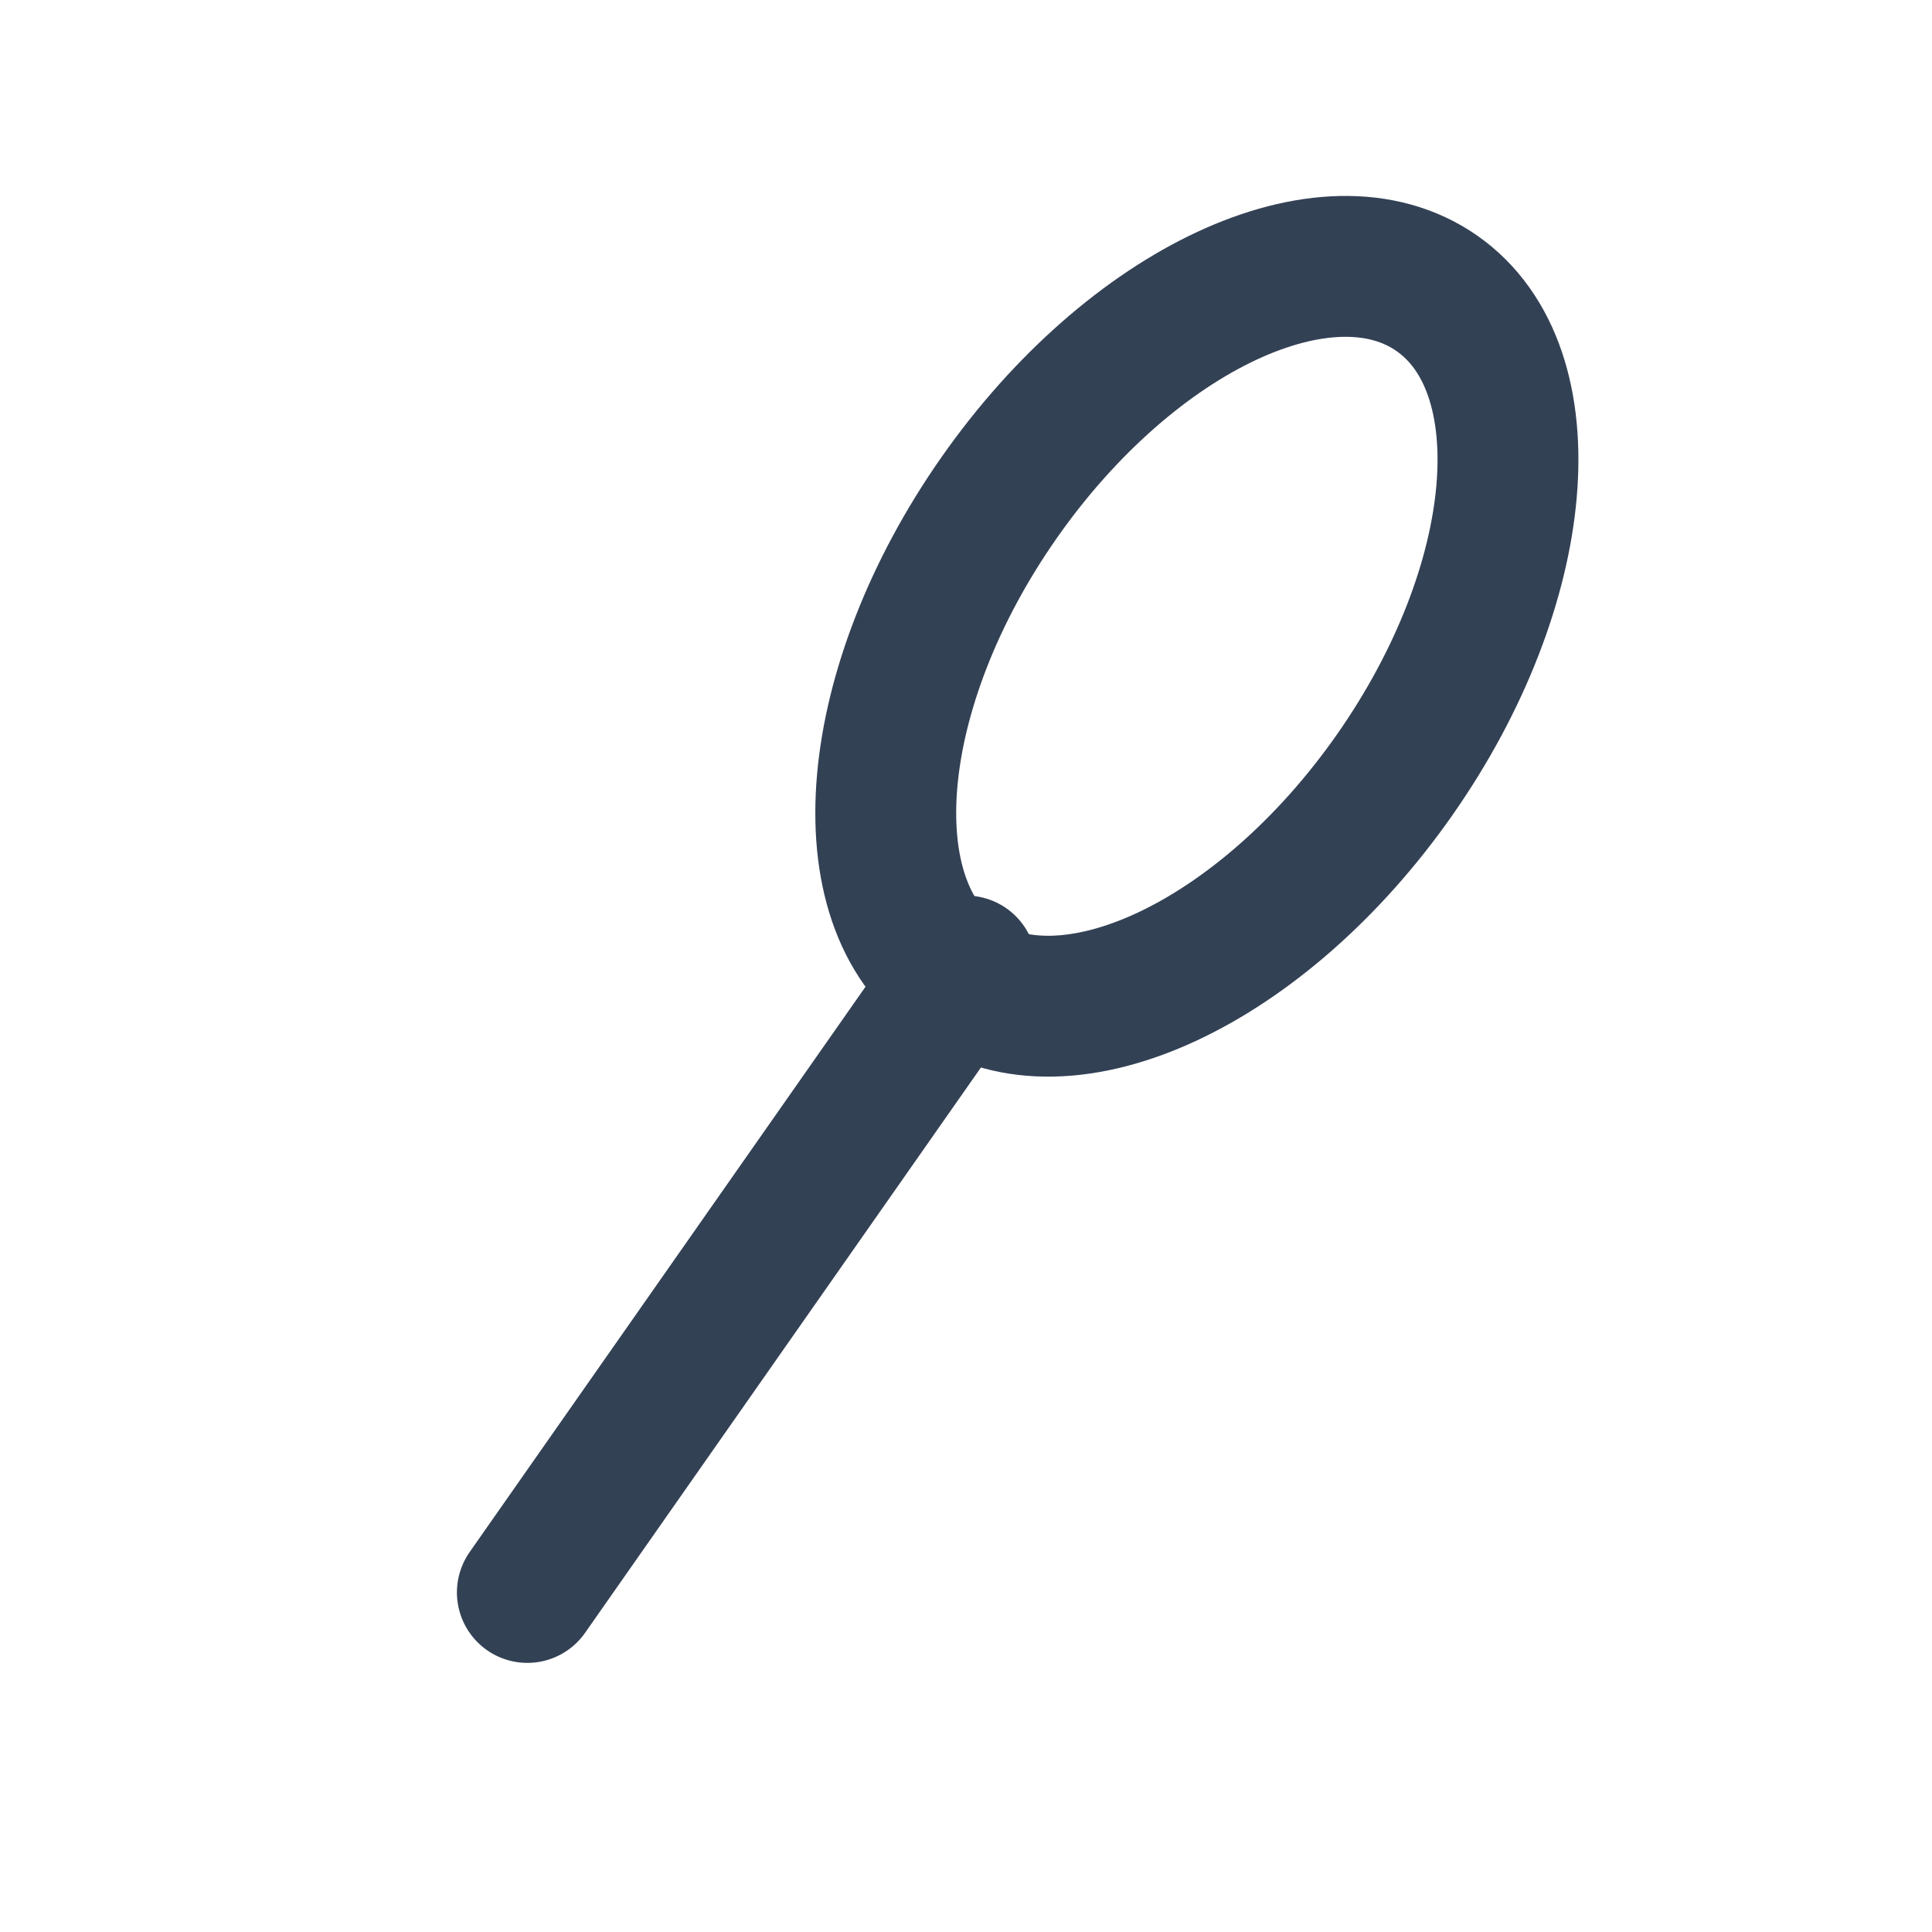
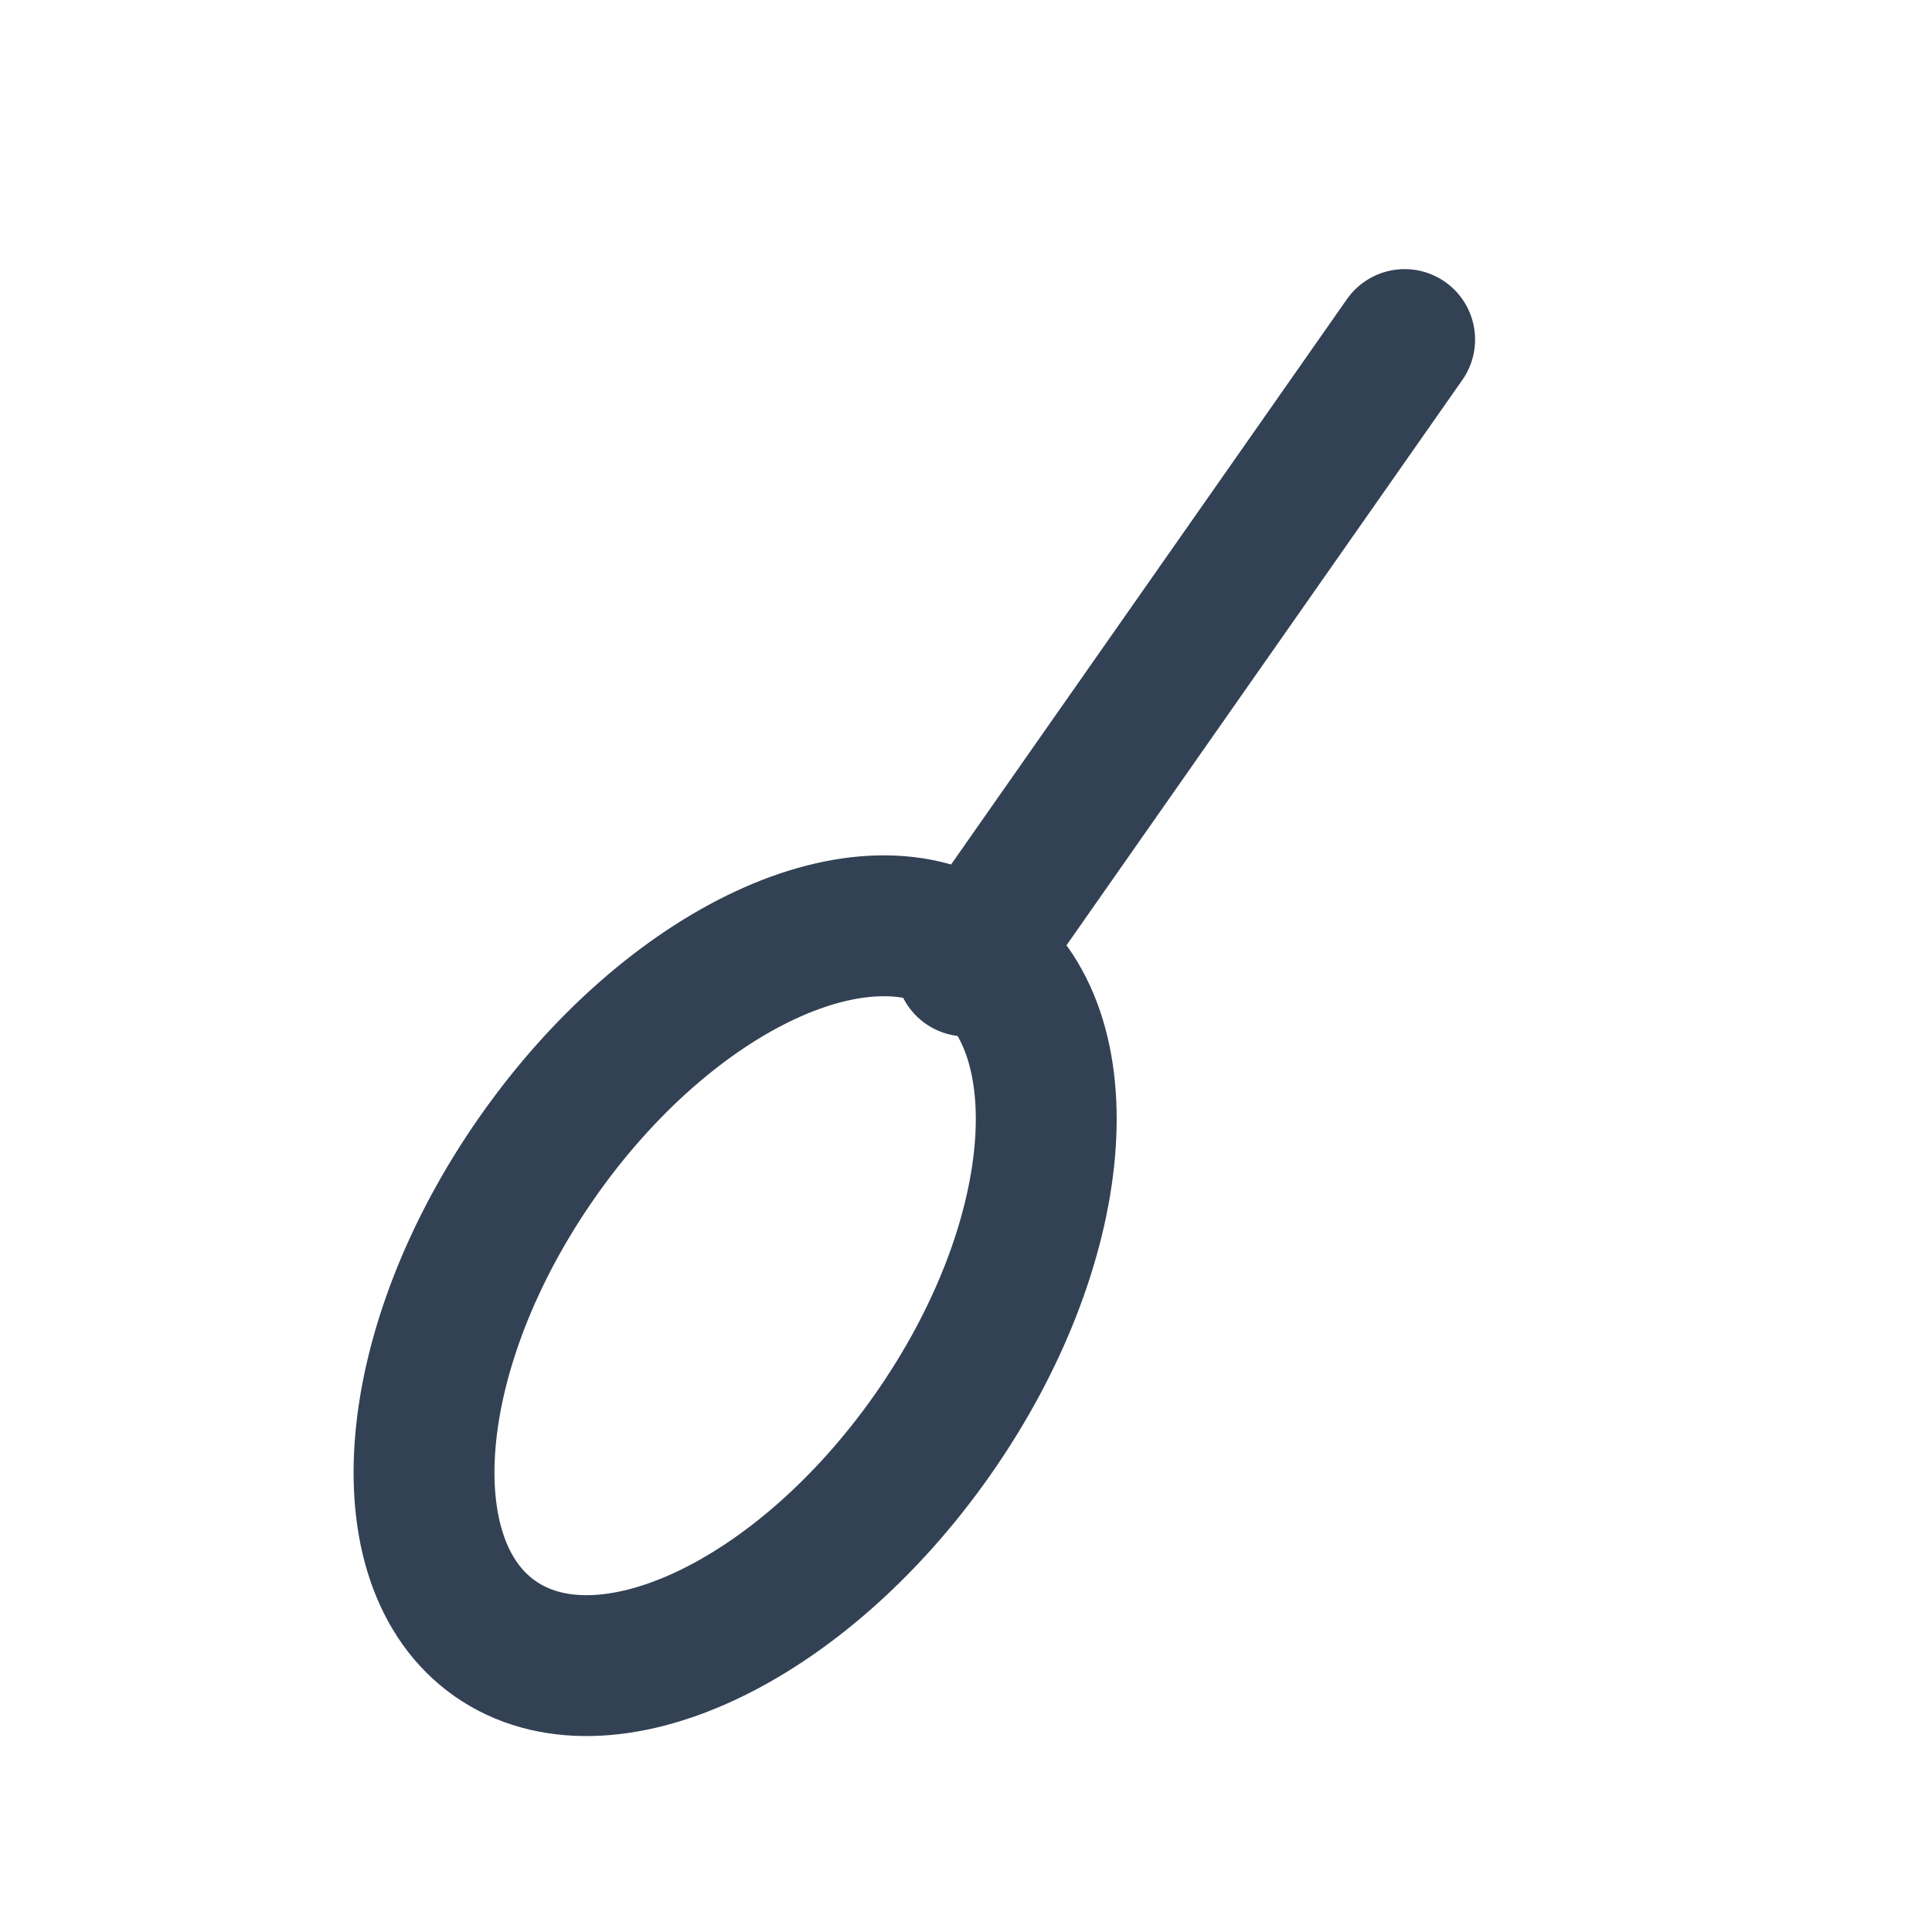
<svg xmlns="http://www.w3.org/2000/svg" width="48" height="48" viewBox="0 0 24 24" fill="none" stroke="#334155" stroke-width="1.75" stroke-linecap="round" stroke-linejoin="round">
-   <g transform="rotate(35 12 12)">
+   <g transform="rotate(215 12 12)">
    <ellipse cx="12" cy="7" rx="3" ry="5.2" />
    <path d="M12 12v9.5" />
  </g>
</svg>
